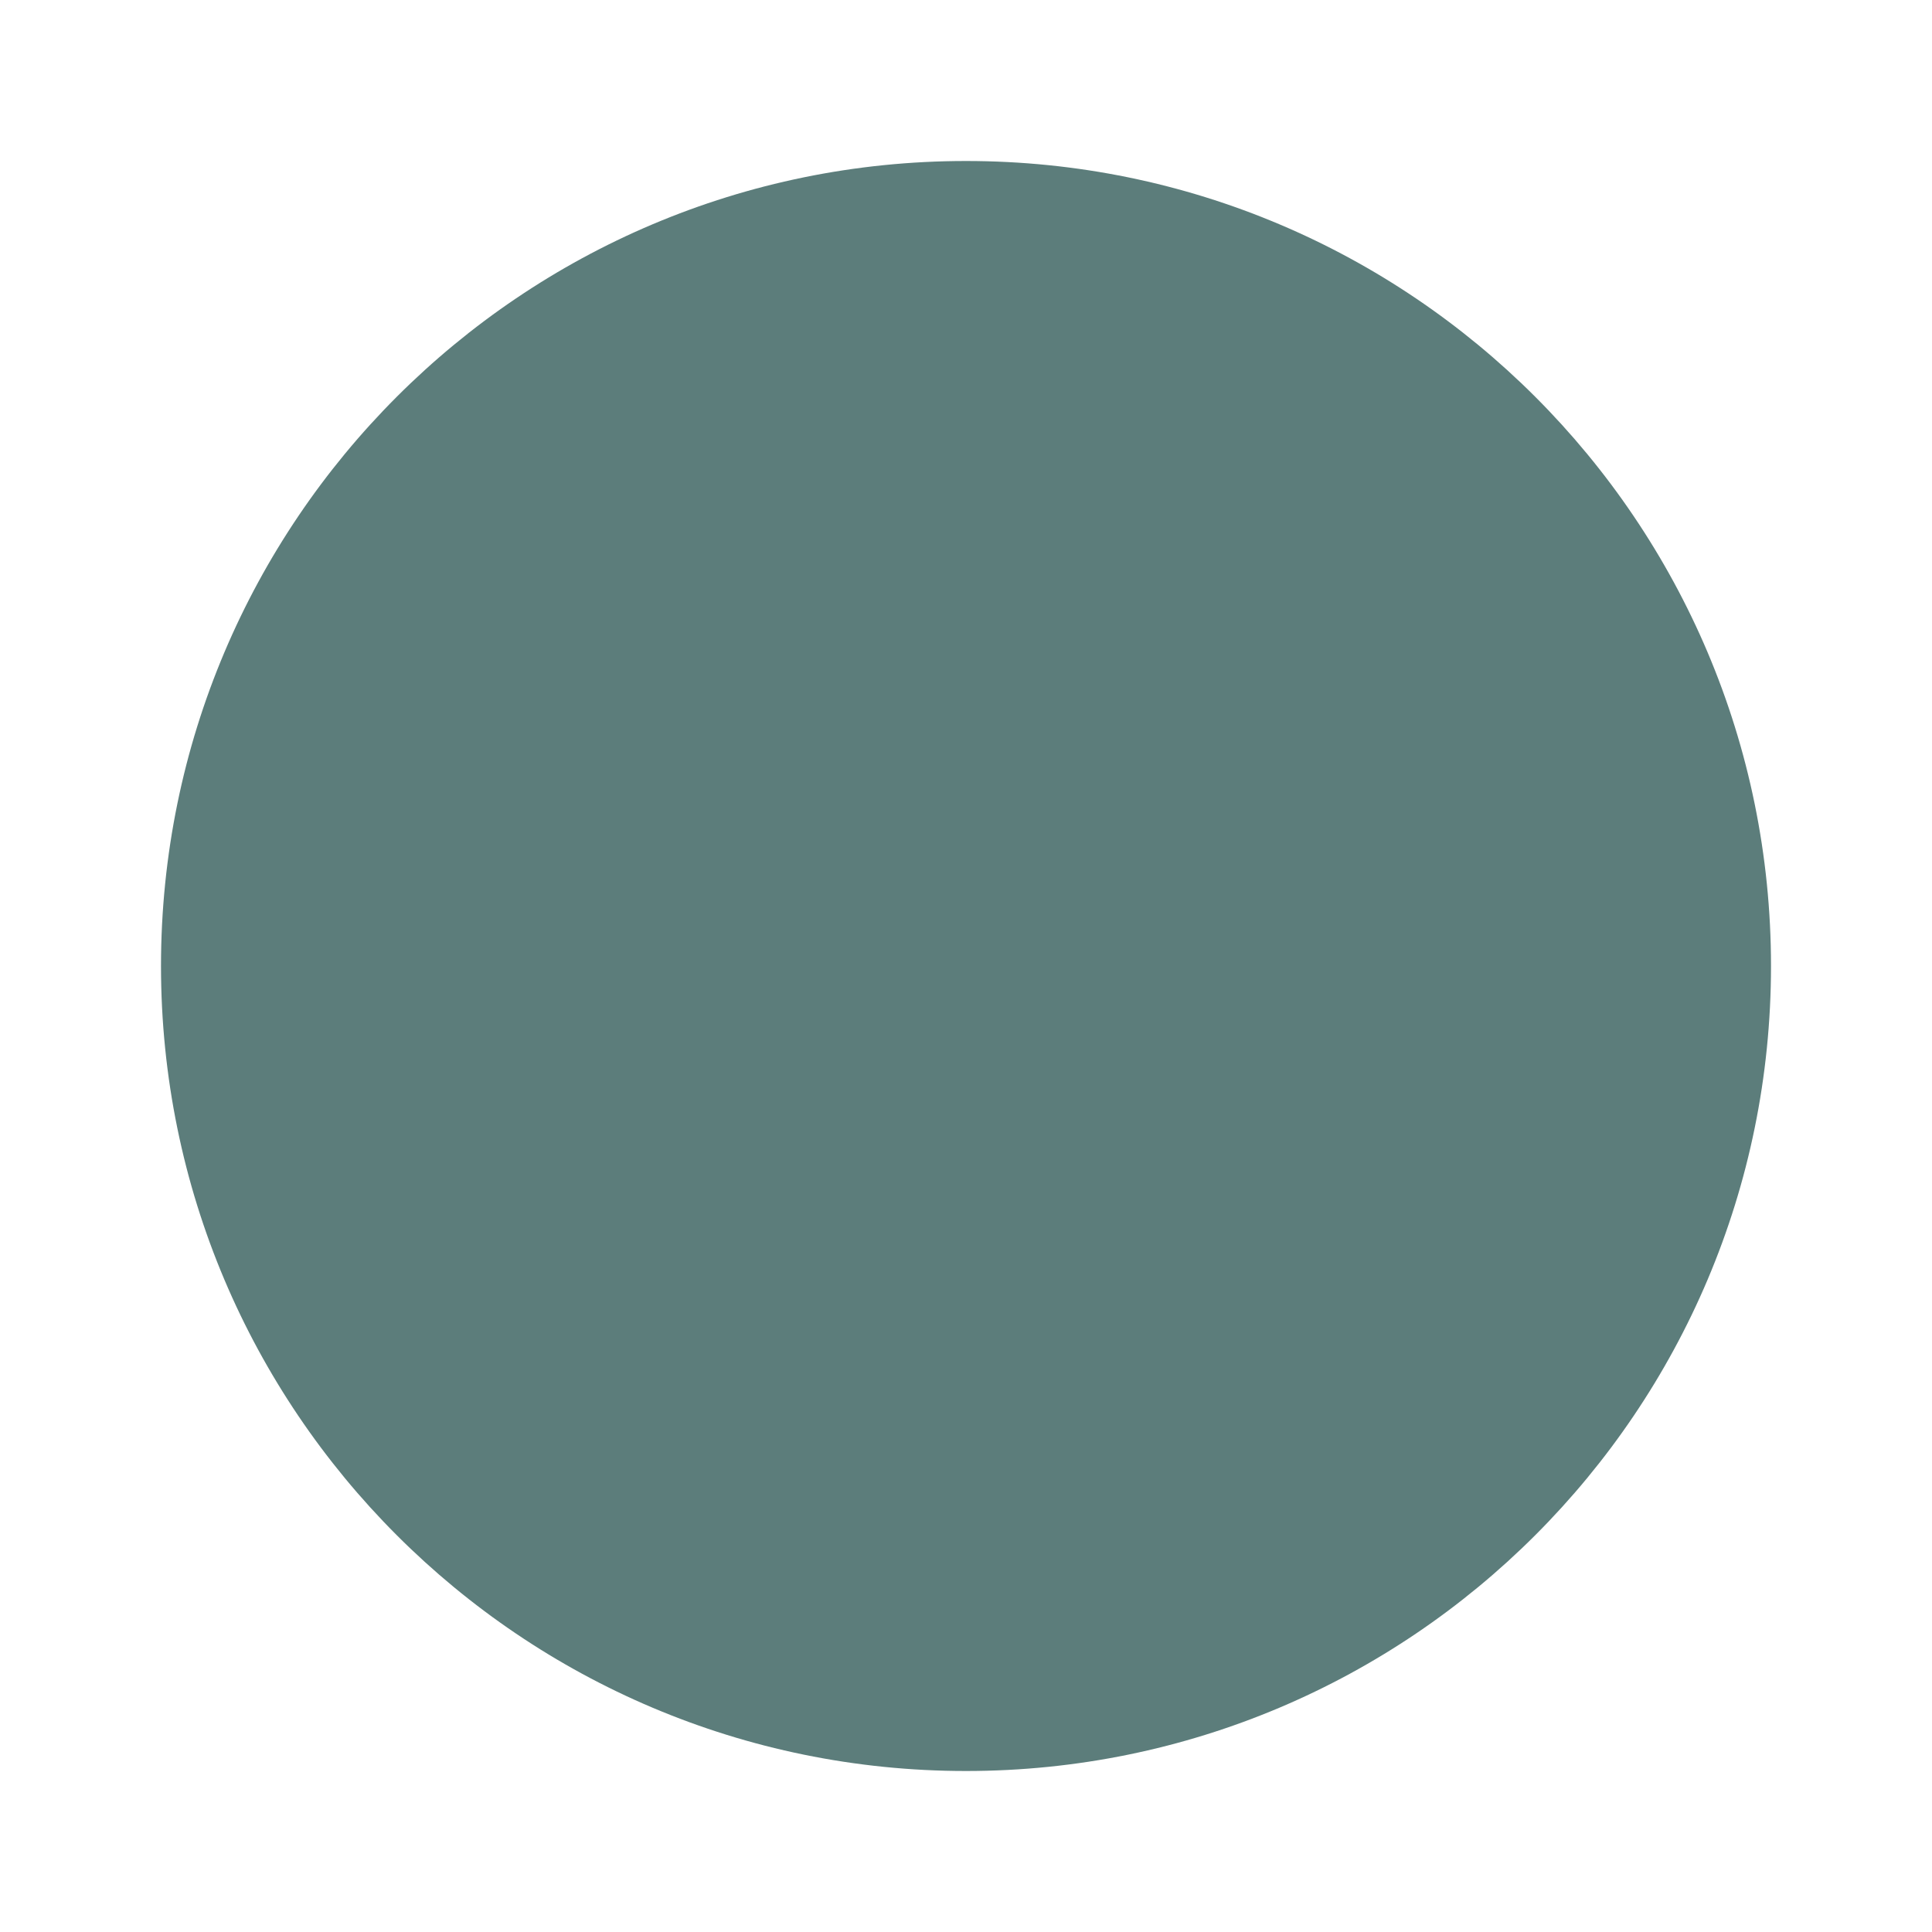
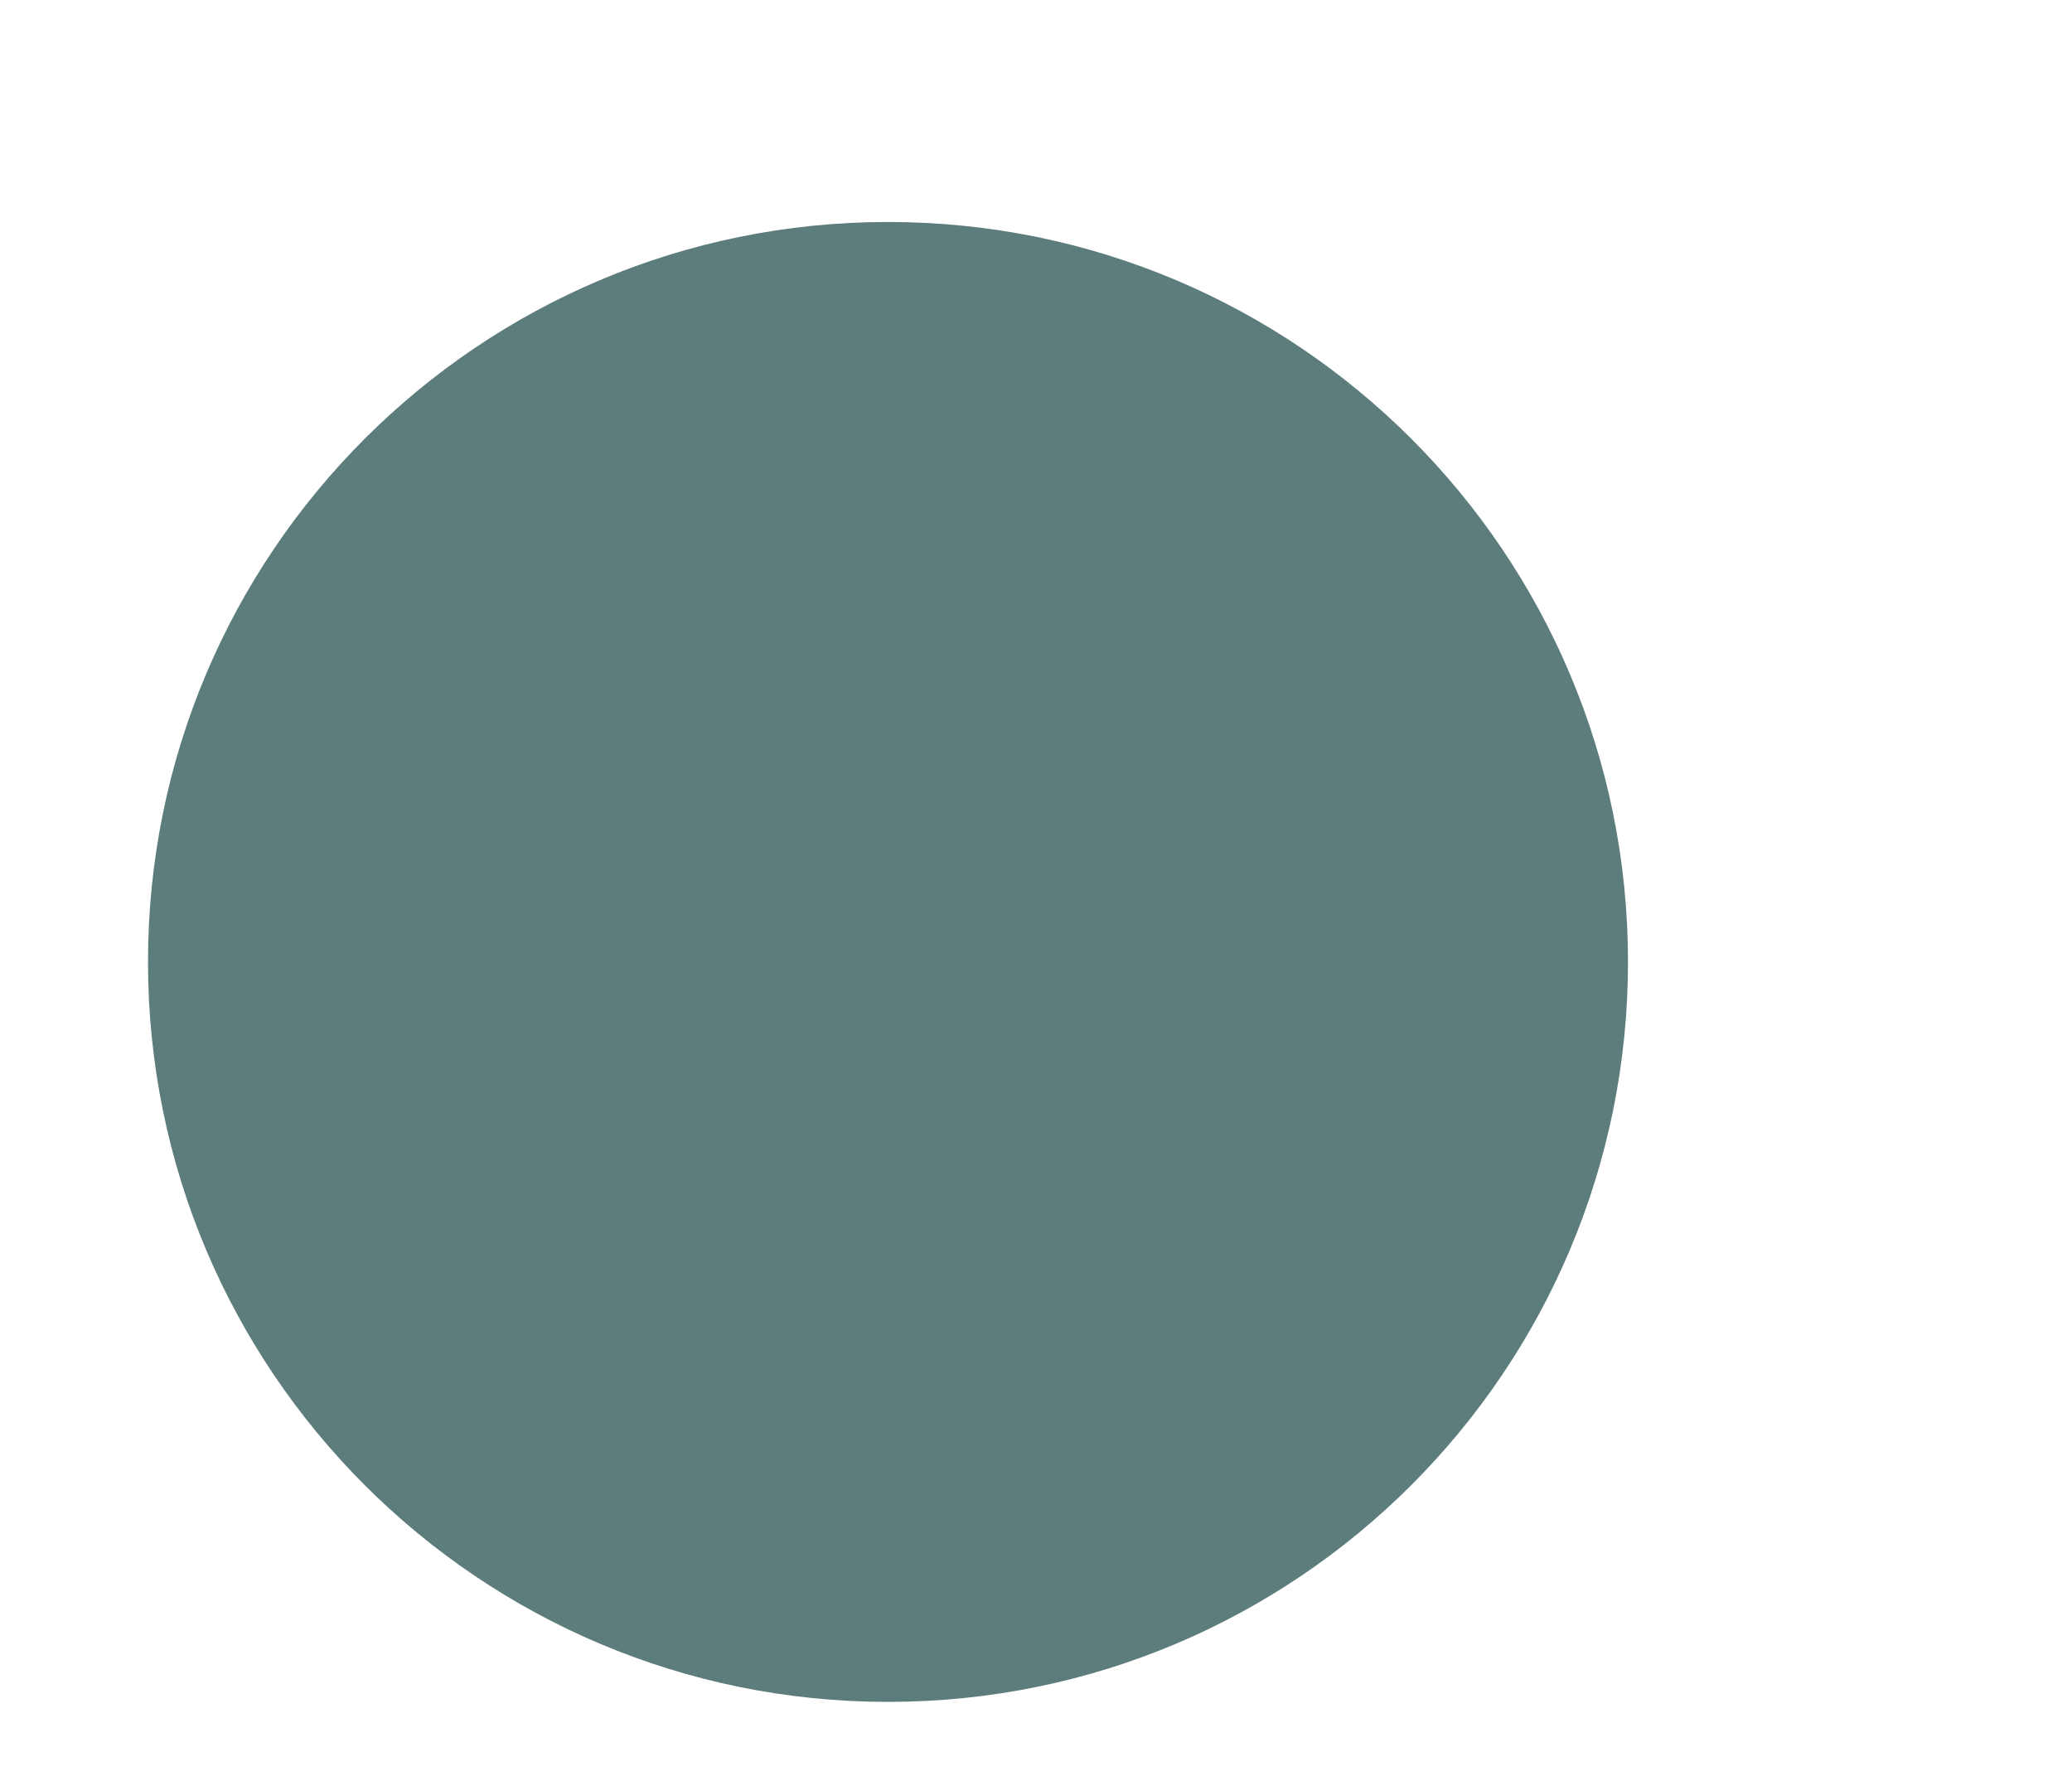
- <svg xmlns="http://www.w3.org/2000/svg" width="12px" height="12px" viewBox="0 0 12 12" version="1.1">
+ <svg xmlns="http://www.w3.org/2000/svg" width="14px" height="12px" viewBox="0 0 14 12" version="1.1">
  <g id="list-mark-1" stroke="none" stroke-width="1" fill="none" fill-rule="evenodd">
-     <circle id="Oval" fill="#5C7D7B" cx="6" cy="6" r="5" />
+     <circle id="Oval" fill="#5C7D7B" cx="6" cy="6.5" r="5" />
  </g>
</svg>
